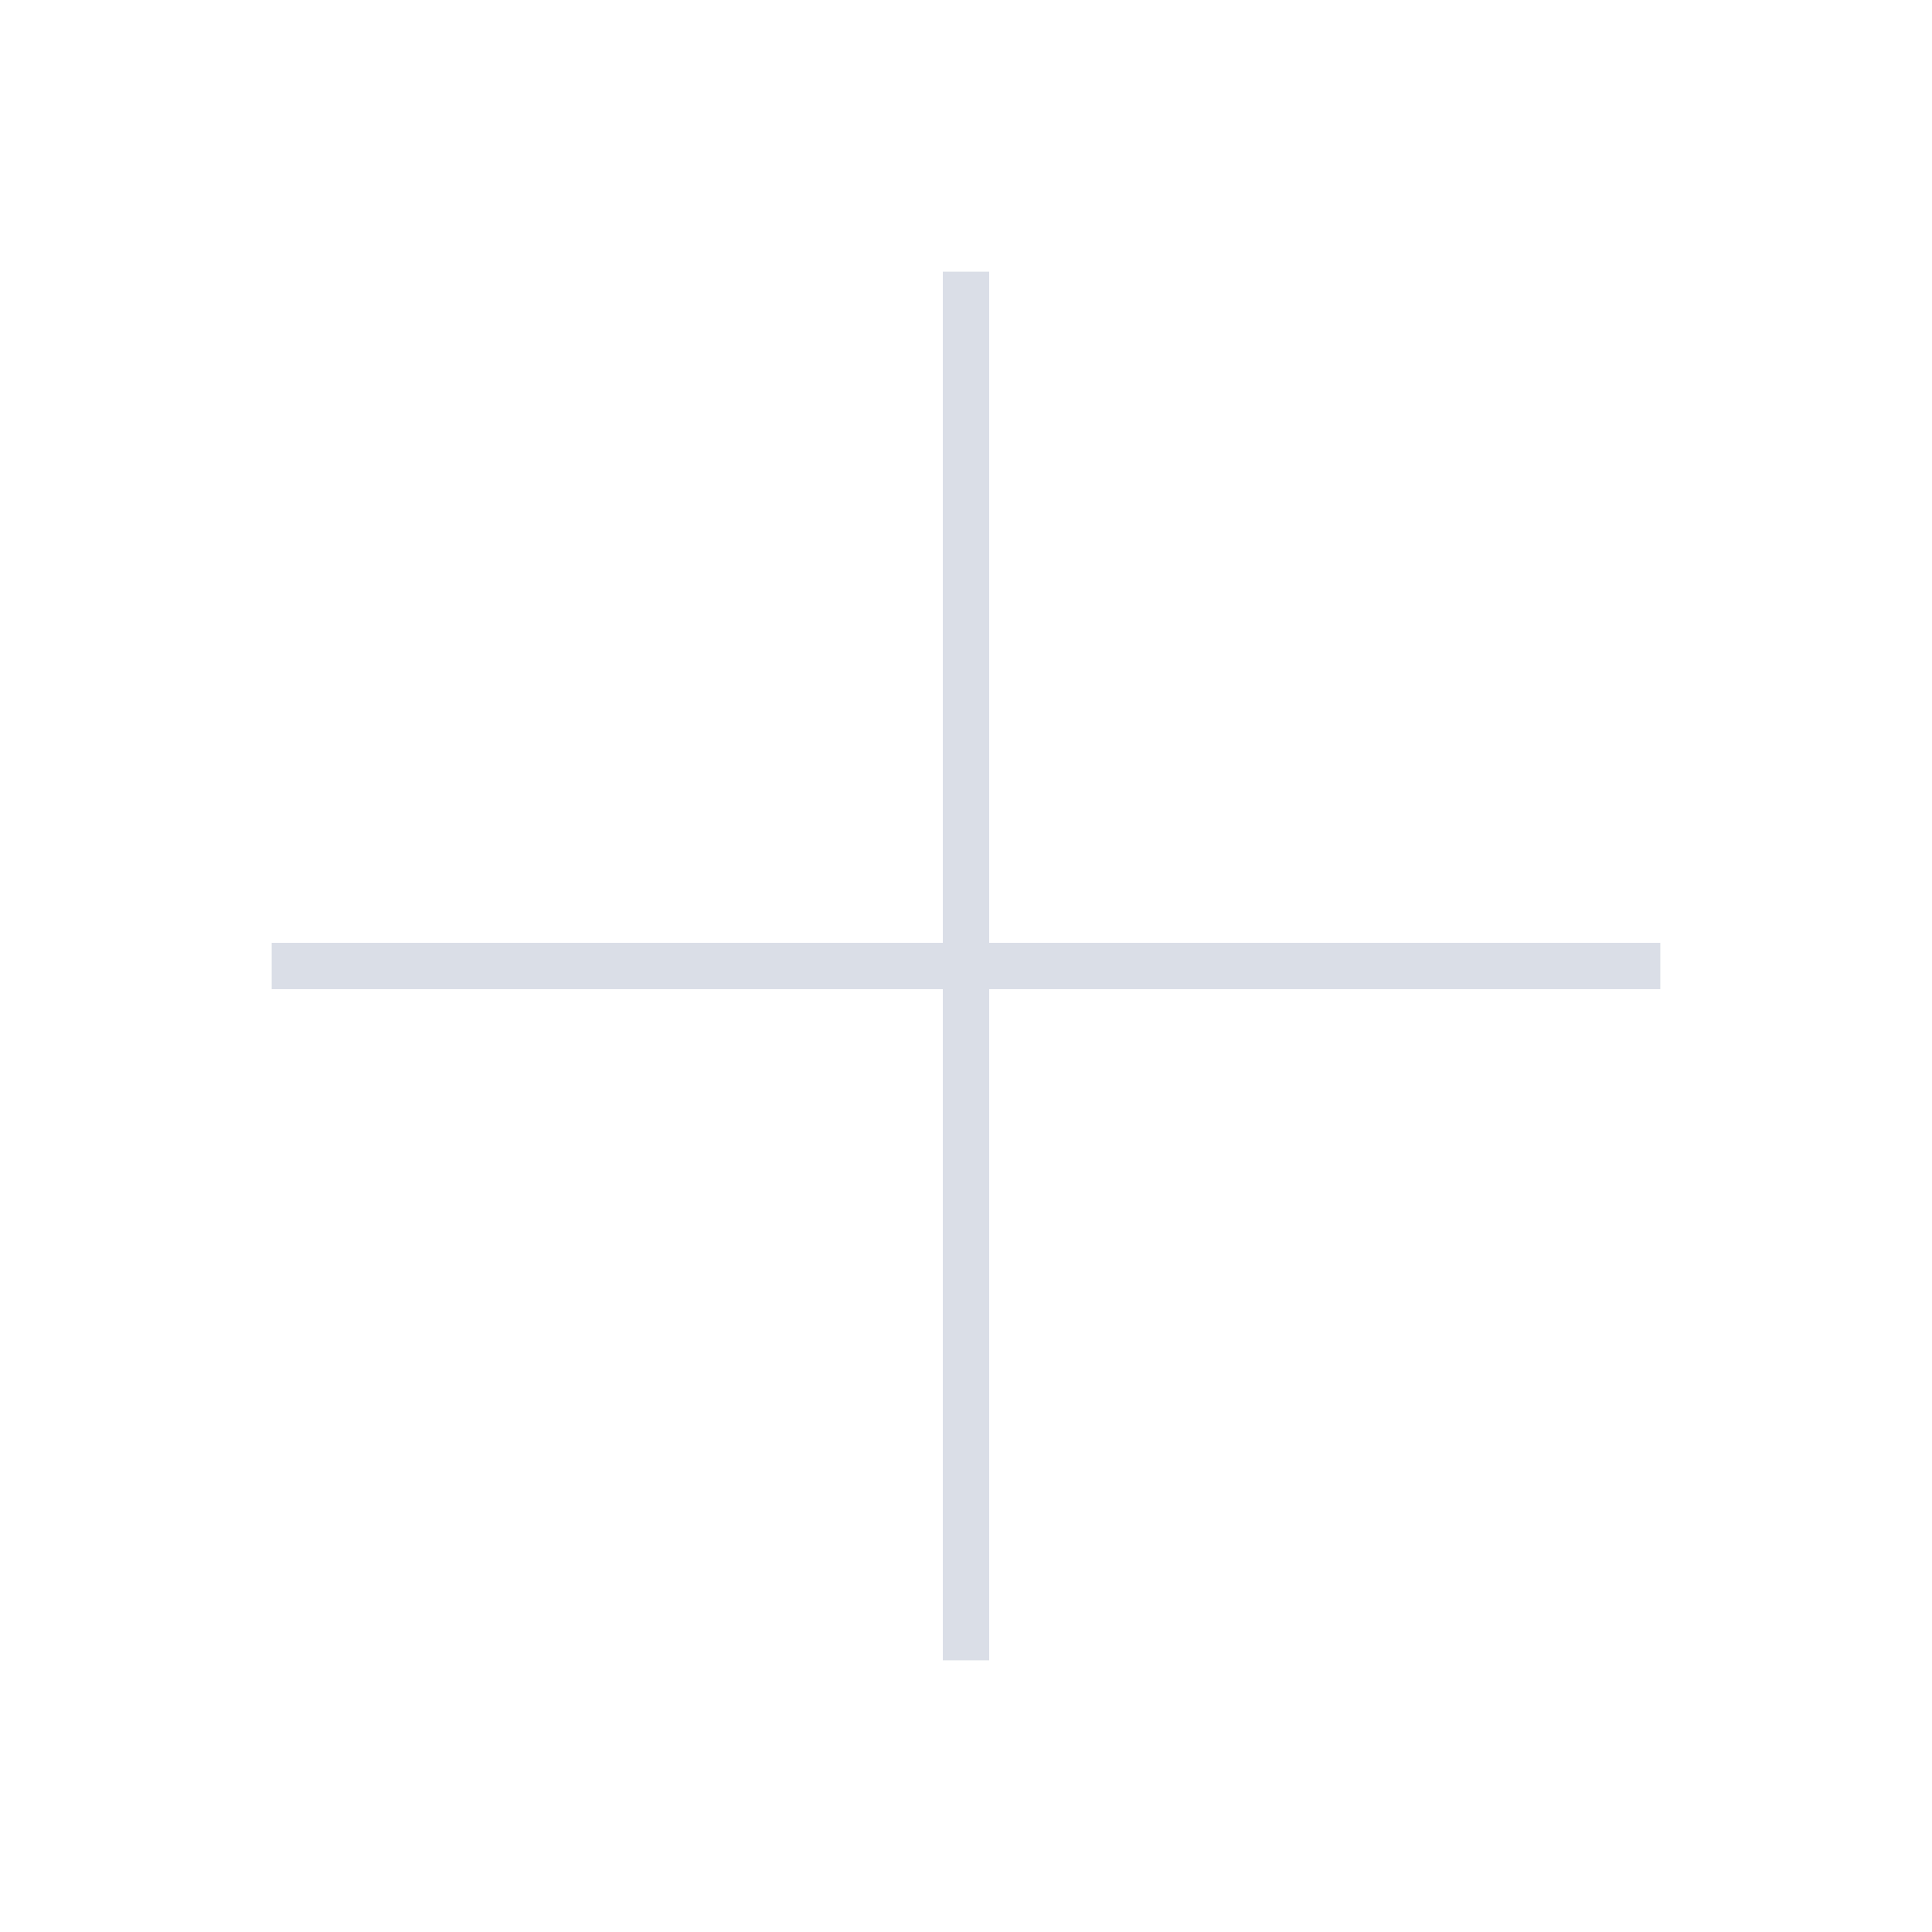
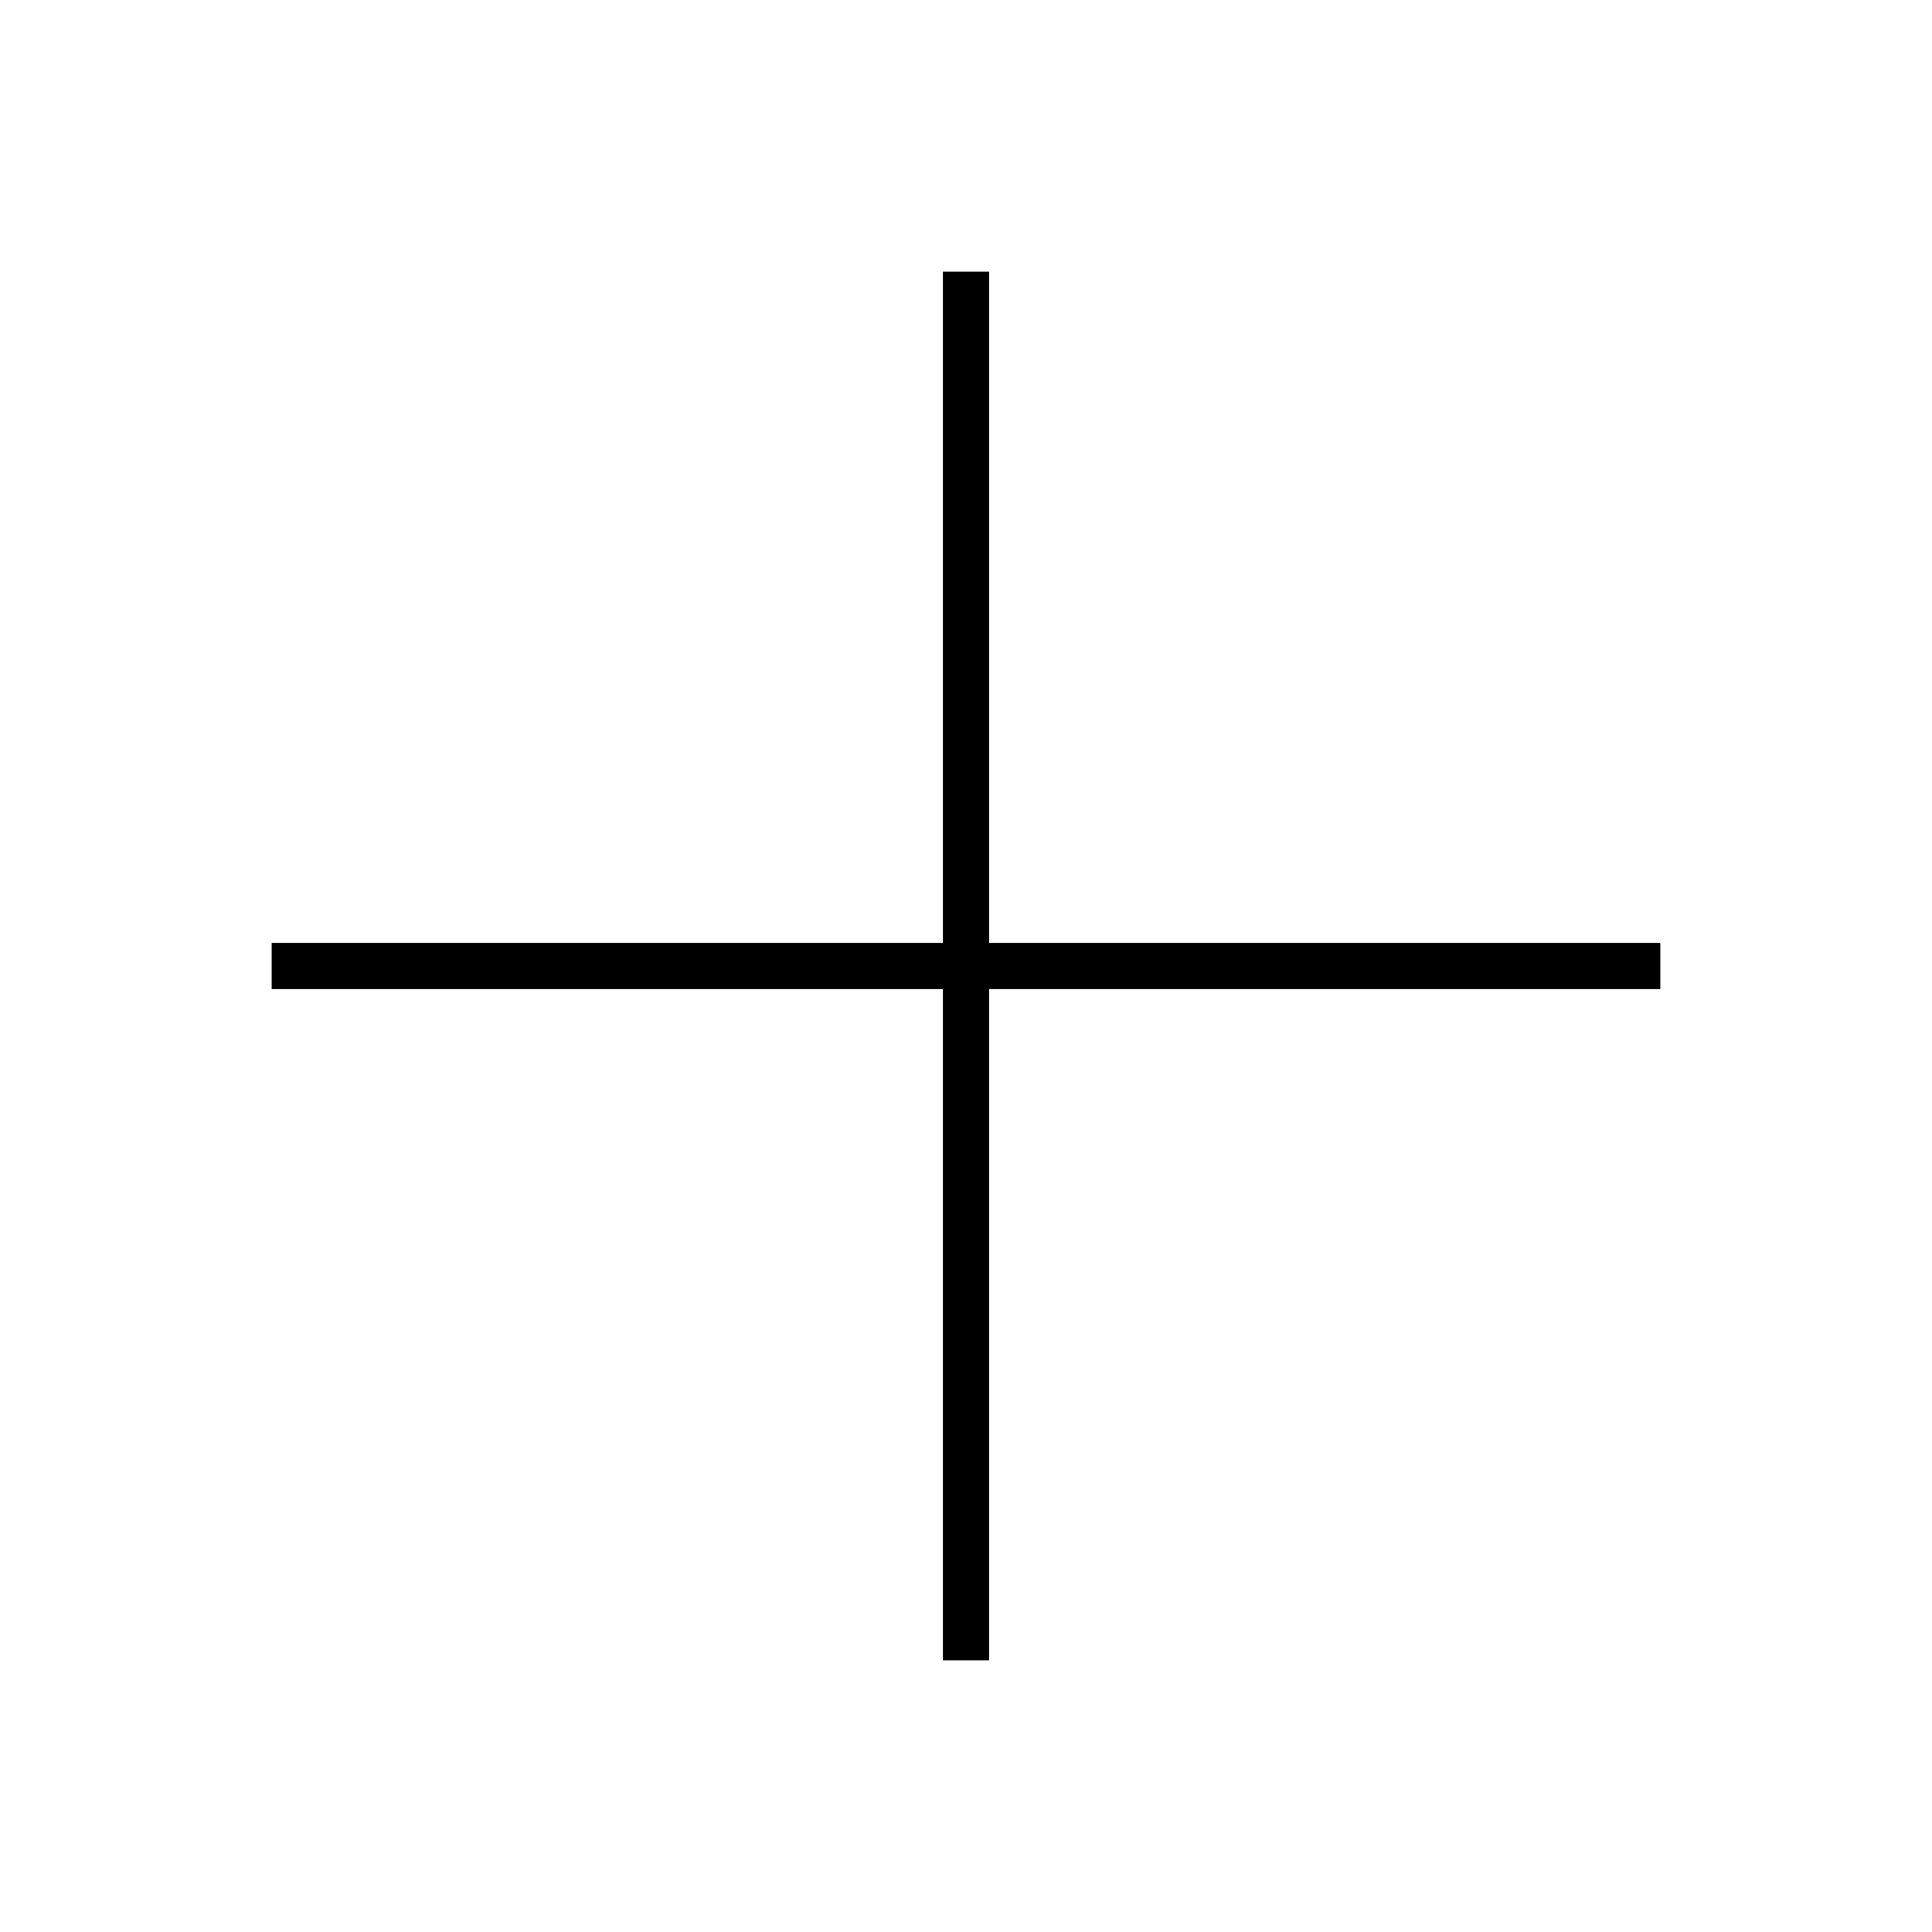
- <svg xmlns="http://www.w3.org/2000/svg" width="64" height="64" viewBox="0 0 64 64" fill="none">
-   <path fill-rule="evenodd" clip-rule="evenodd" d="M32.767 9H31.233V31.233H9V32.767H31.233V55H32.767V32.767H55V31.233H32.767V9Z" fill="#DADEE7" />
+ <svg xmlns="http://www.w3.org/2000/svg" width="64" height="64" viewBox="0 0 64 64">
+   <path fill-rule="evenodd" clip-rule="evenodd" d="M32.767 9H31.233V31.233H9V32.767H31.233V55H32.767V32.767H55V31.233H32.767V9Z" />
</svg>
